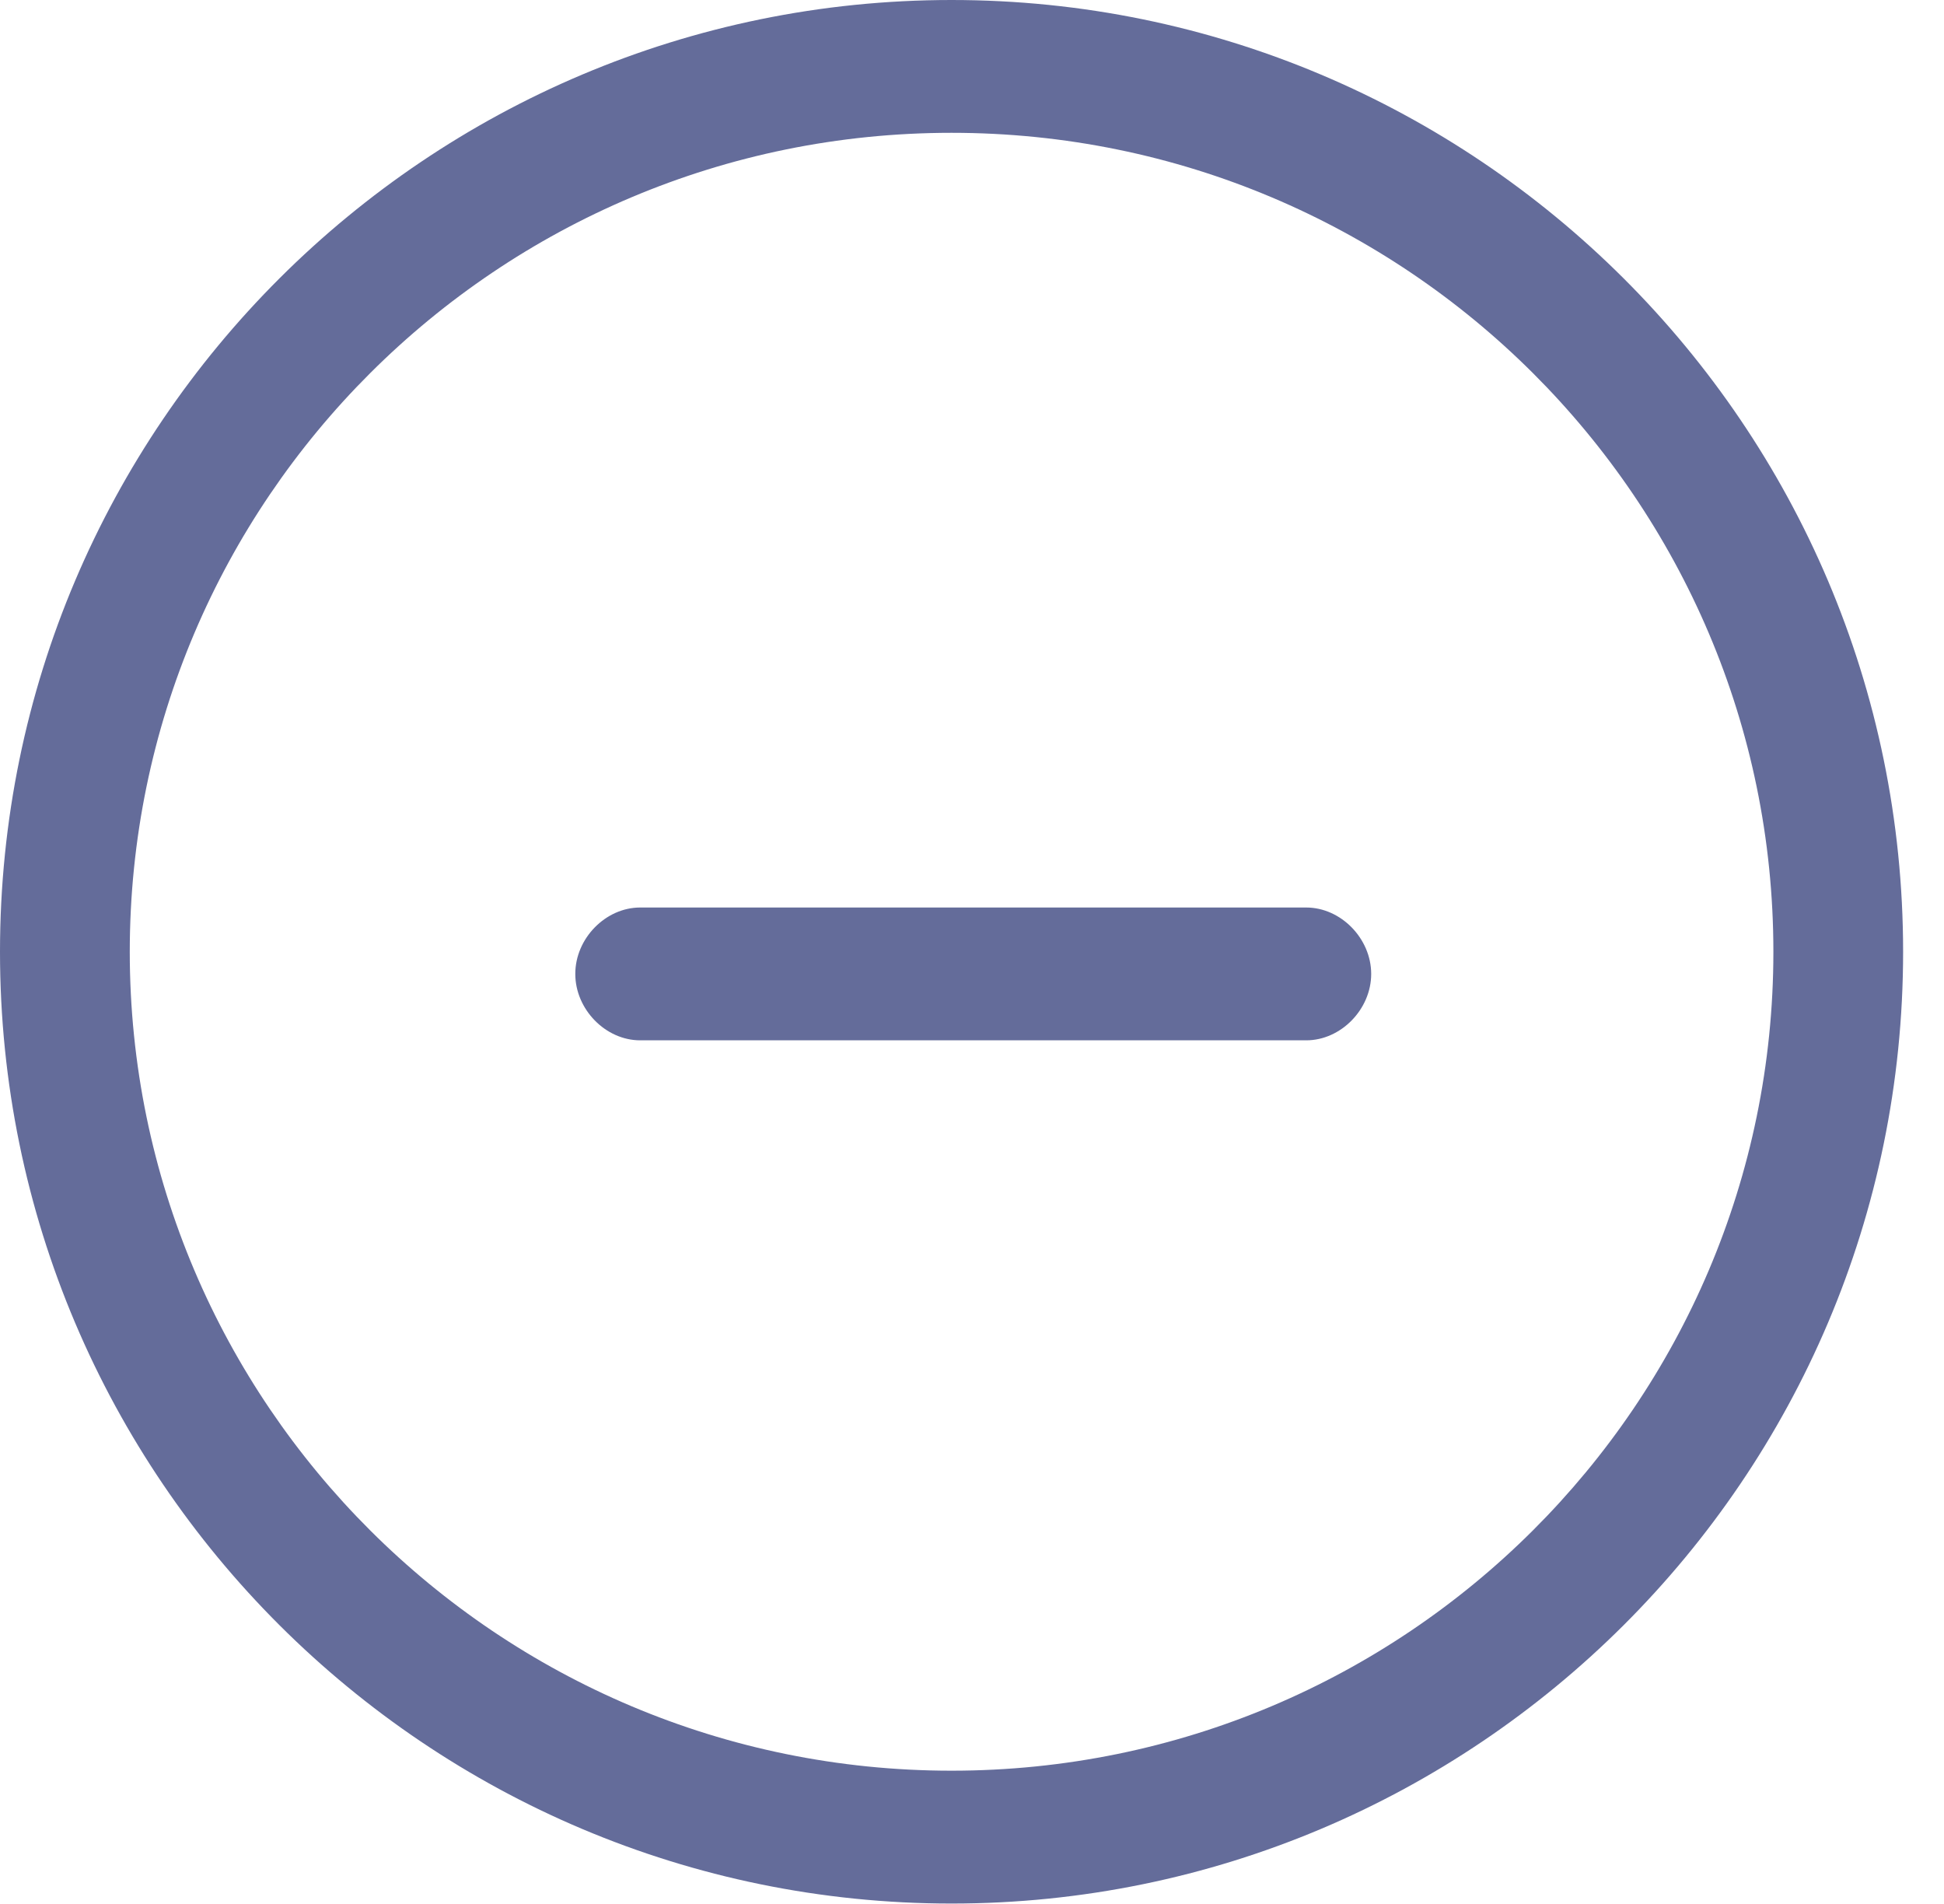
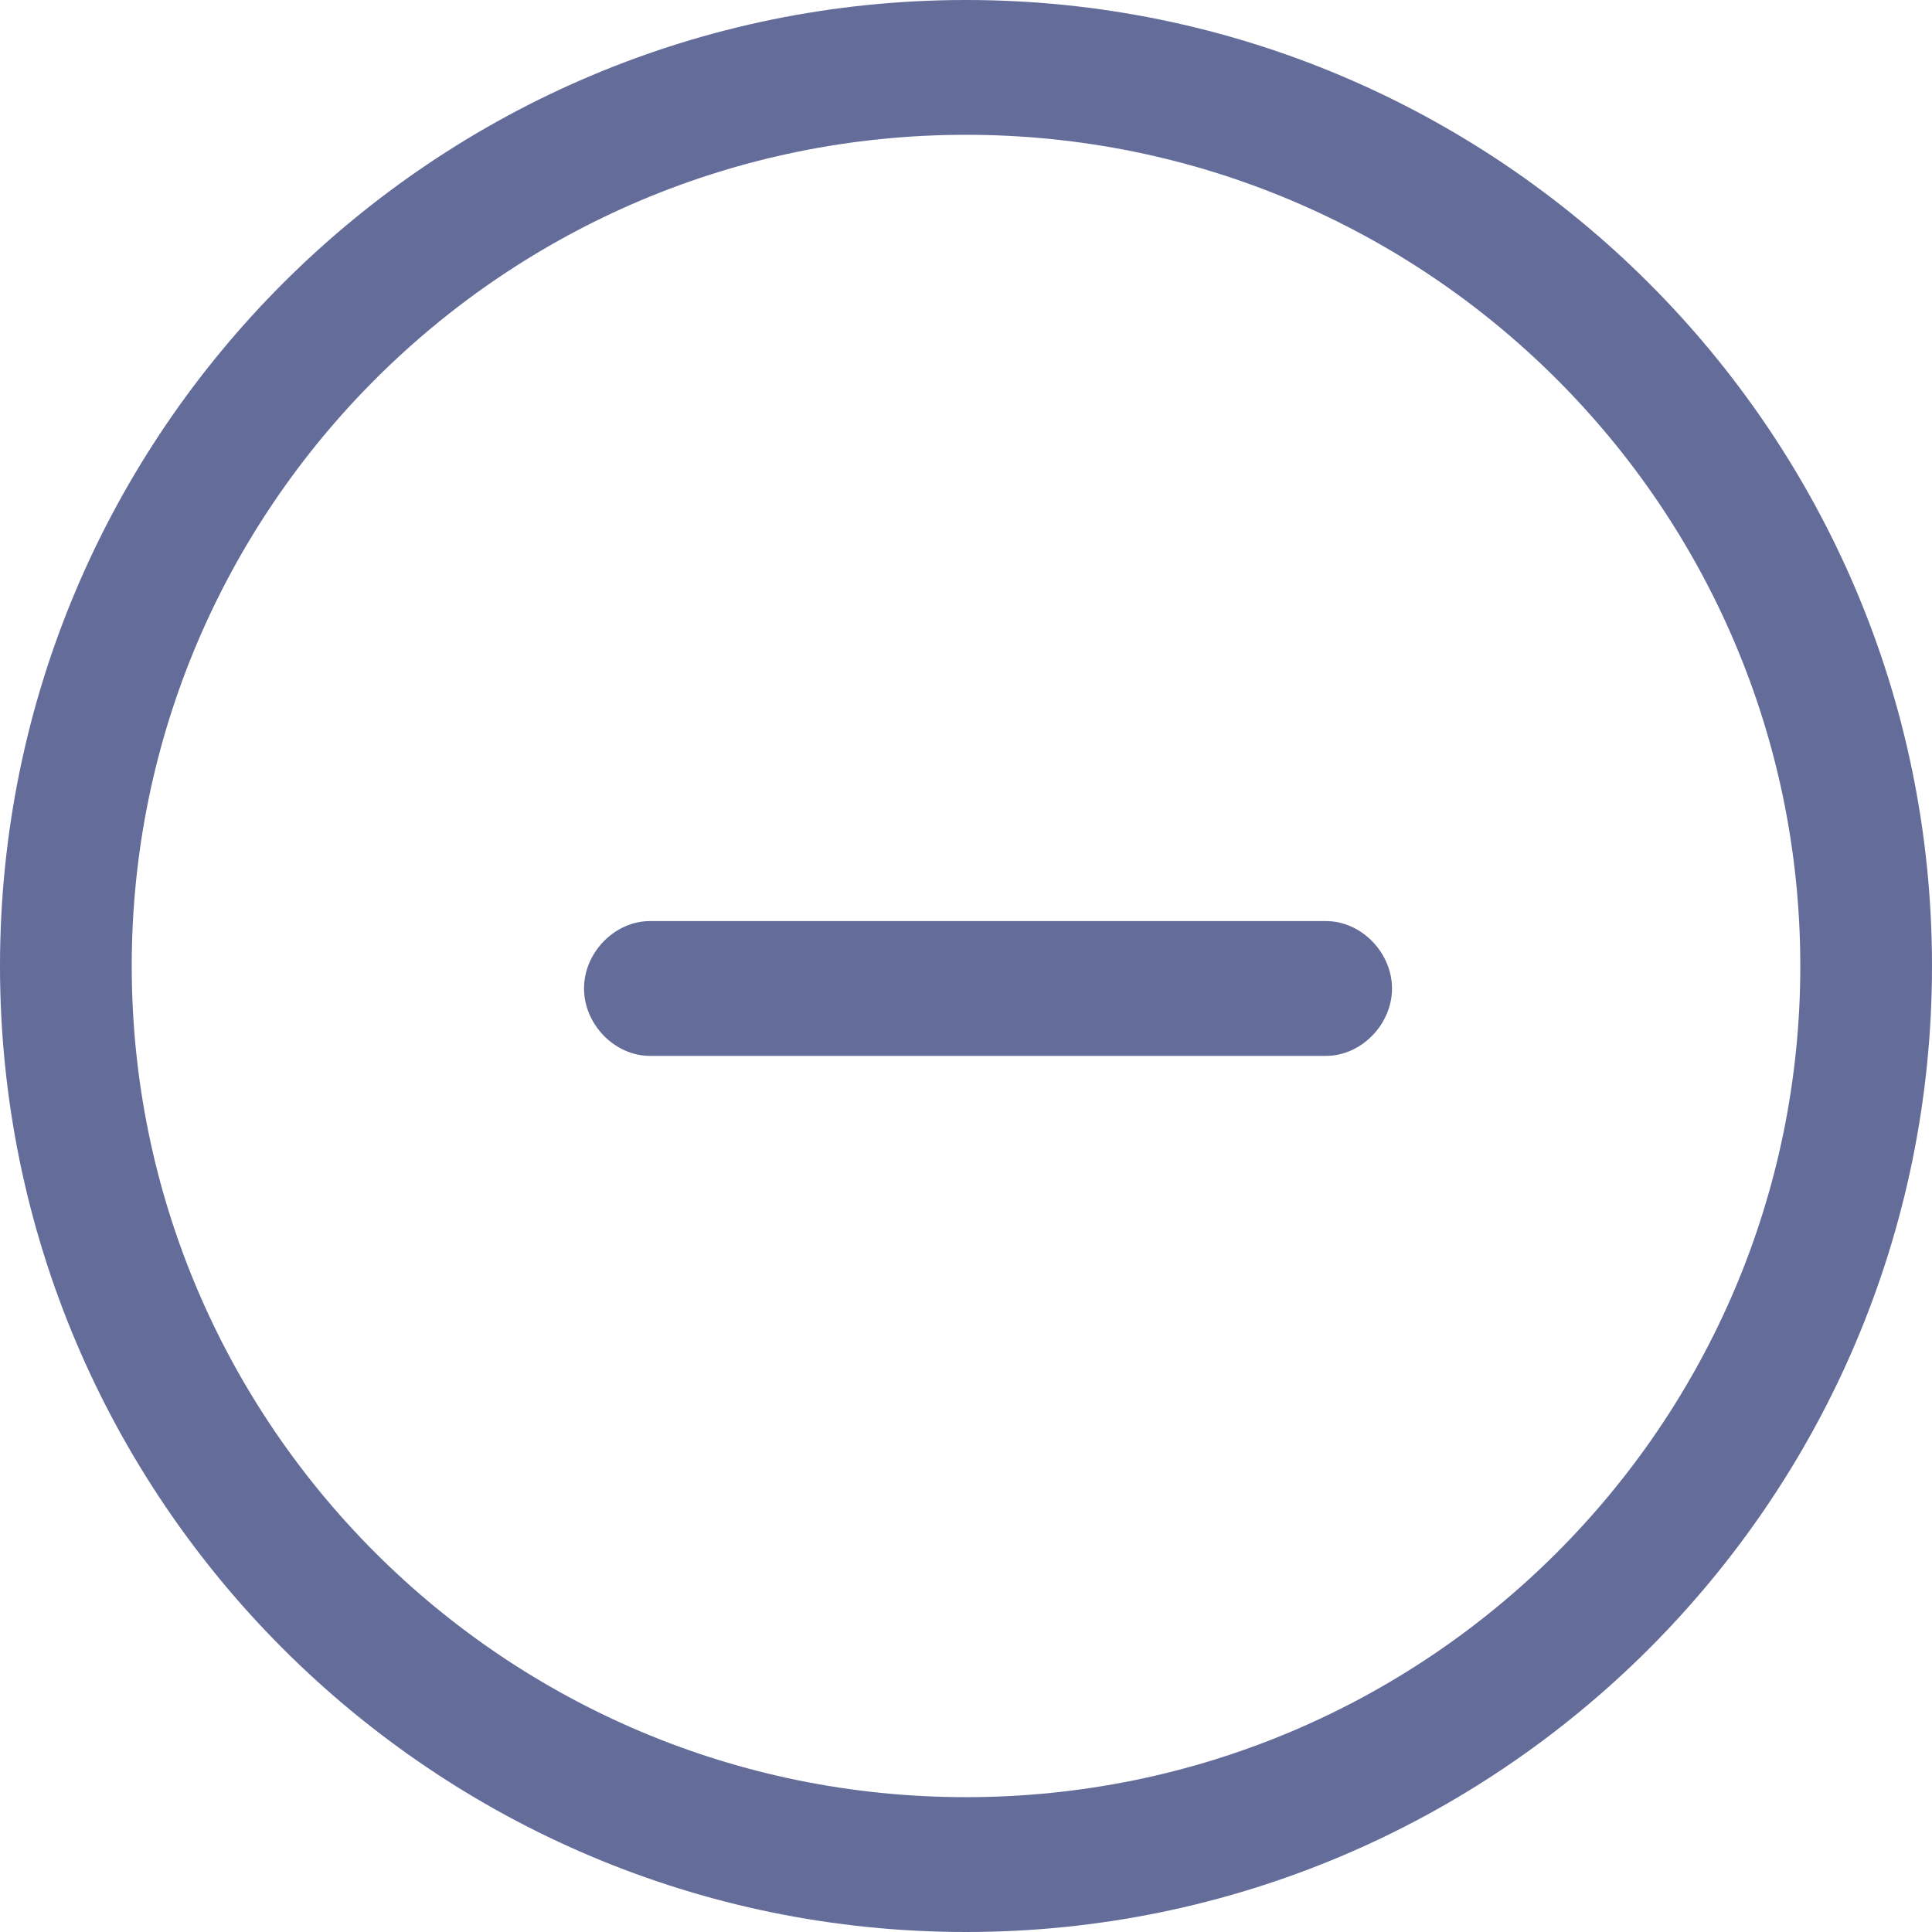
- <svg xmlns="http://www.w3.org/2000/svg" t="1573280976815" class="icon" viewBox="0 0 1046 1024" version="1.1" p-id="8875" width="204.297" height="200">
-   <defs>
-     <style type="text/css" />
-   </defs>
-   <path d="M512 1024C230.4 1024 0 795.392 0 512S230.4 0 512 0s512 228.608 512 512-230.4 512-512 512z m0-952.555C267.627 71.445 69.824 269.1 69.824 512c0 242.88 197.803 440.533 442.176 440.533S954.197 754.86 954.197 512c0-242.901-197.824-440.555-442.197-440.555z" fill="#646C9A" p-id="8876" />
-   <path d="M344.448 488.192h358.4c18.624 0 34.944 16.661 34.944 35.733 0 19.051-16.32 35.712-34.944 35.712h-358.4c-18.624 0-34.901-16.661-34.901-35.712-0.022-19.072 16.277-35.733 34.901-35.733z" fill="#646C9A" p-id="8877" />
+ <svg xmlns="http://www.w3.org/2000/svg" width="200px" height="200px" viewBox="0 0 200 200" version="1.1">
+   <g id="页面-1" stroke="none" stroke-width="1" fill="none" fill-rule="evenodd">
+     <g id="-" transform="translate(-220, -665)" fill="#646C9A" fill-rule="nonzero">
+       <g id="task_delete" transform="translate(220, 665)">
+         <path d="M100,200 C45,200 0,155.35 0,100 C0,44.65 45,0 100,0 C155,0 200,44.65 200,100 C200,155.35 155,200 100,200 Z M100,13.954 C52.271,13.954 13.637,52.559 13.637,100 C13.637,147.438 52.271,186.042 100,186.042 C147.729,186.042 186.367,147.434 186.367,100 C186.367,52.558 147.729,13.954 100,13.954 Z" id="形状" />
+         <path d="M67.275,95.35 L137.275,95.35 C140.912,95.35 144.1,98.604 144.1,102.329 C144.1,106.05 140.912,109.304 137.275,109.304 L67.275,109.304 C63.638,109.304 60.458,106.05 60.458,102.329 C60.454,98.604 63.638,95.35 67.275,95.35 L67.275,95.35 Z" id="路径" />
+       </g>
+     </g>
+   </g>
</svg>
